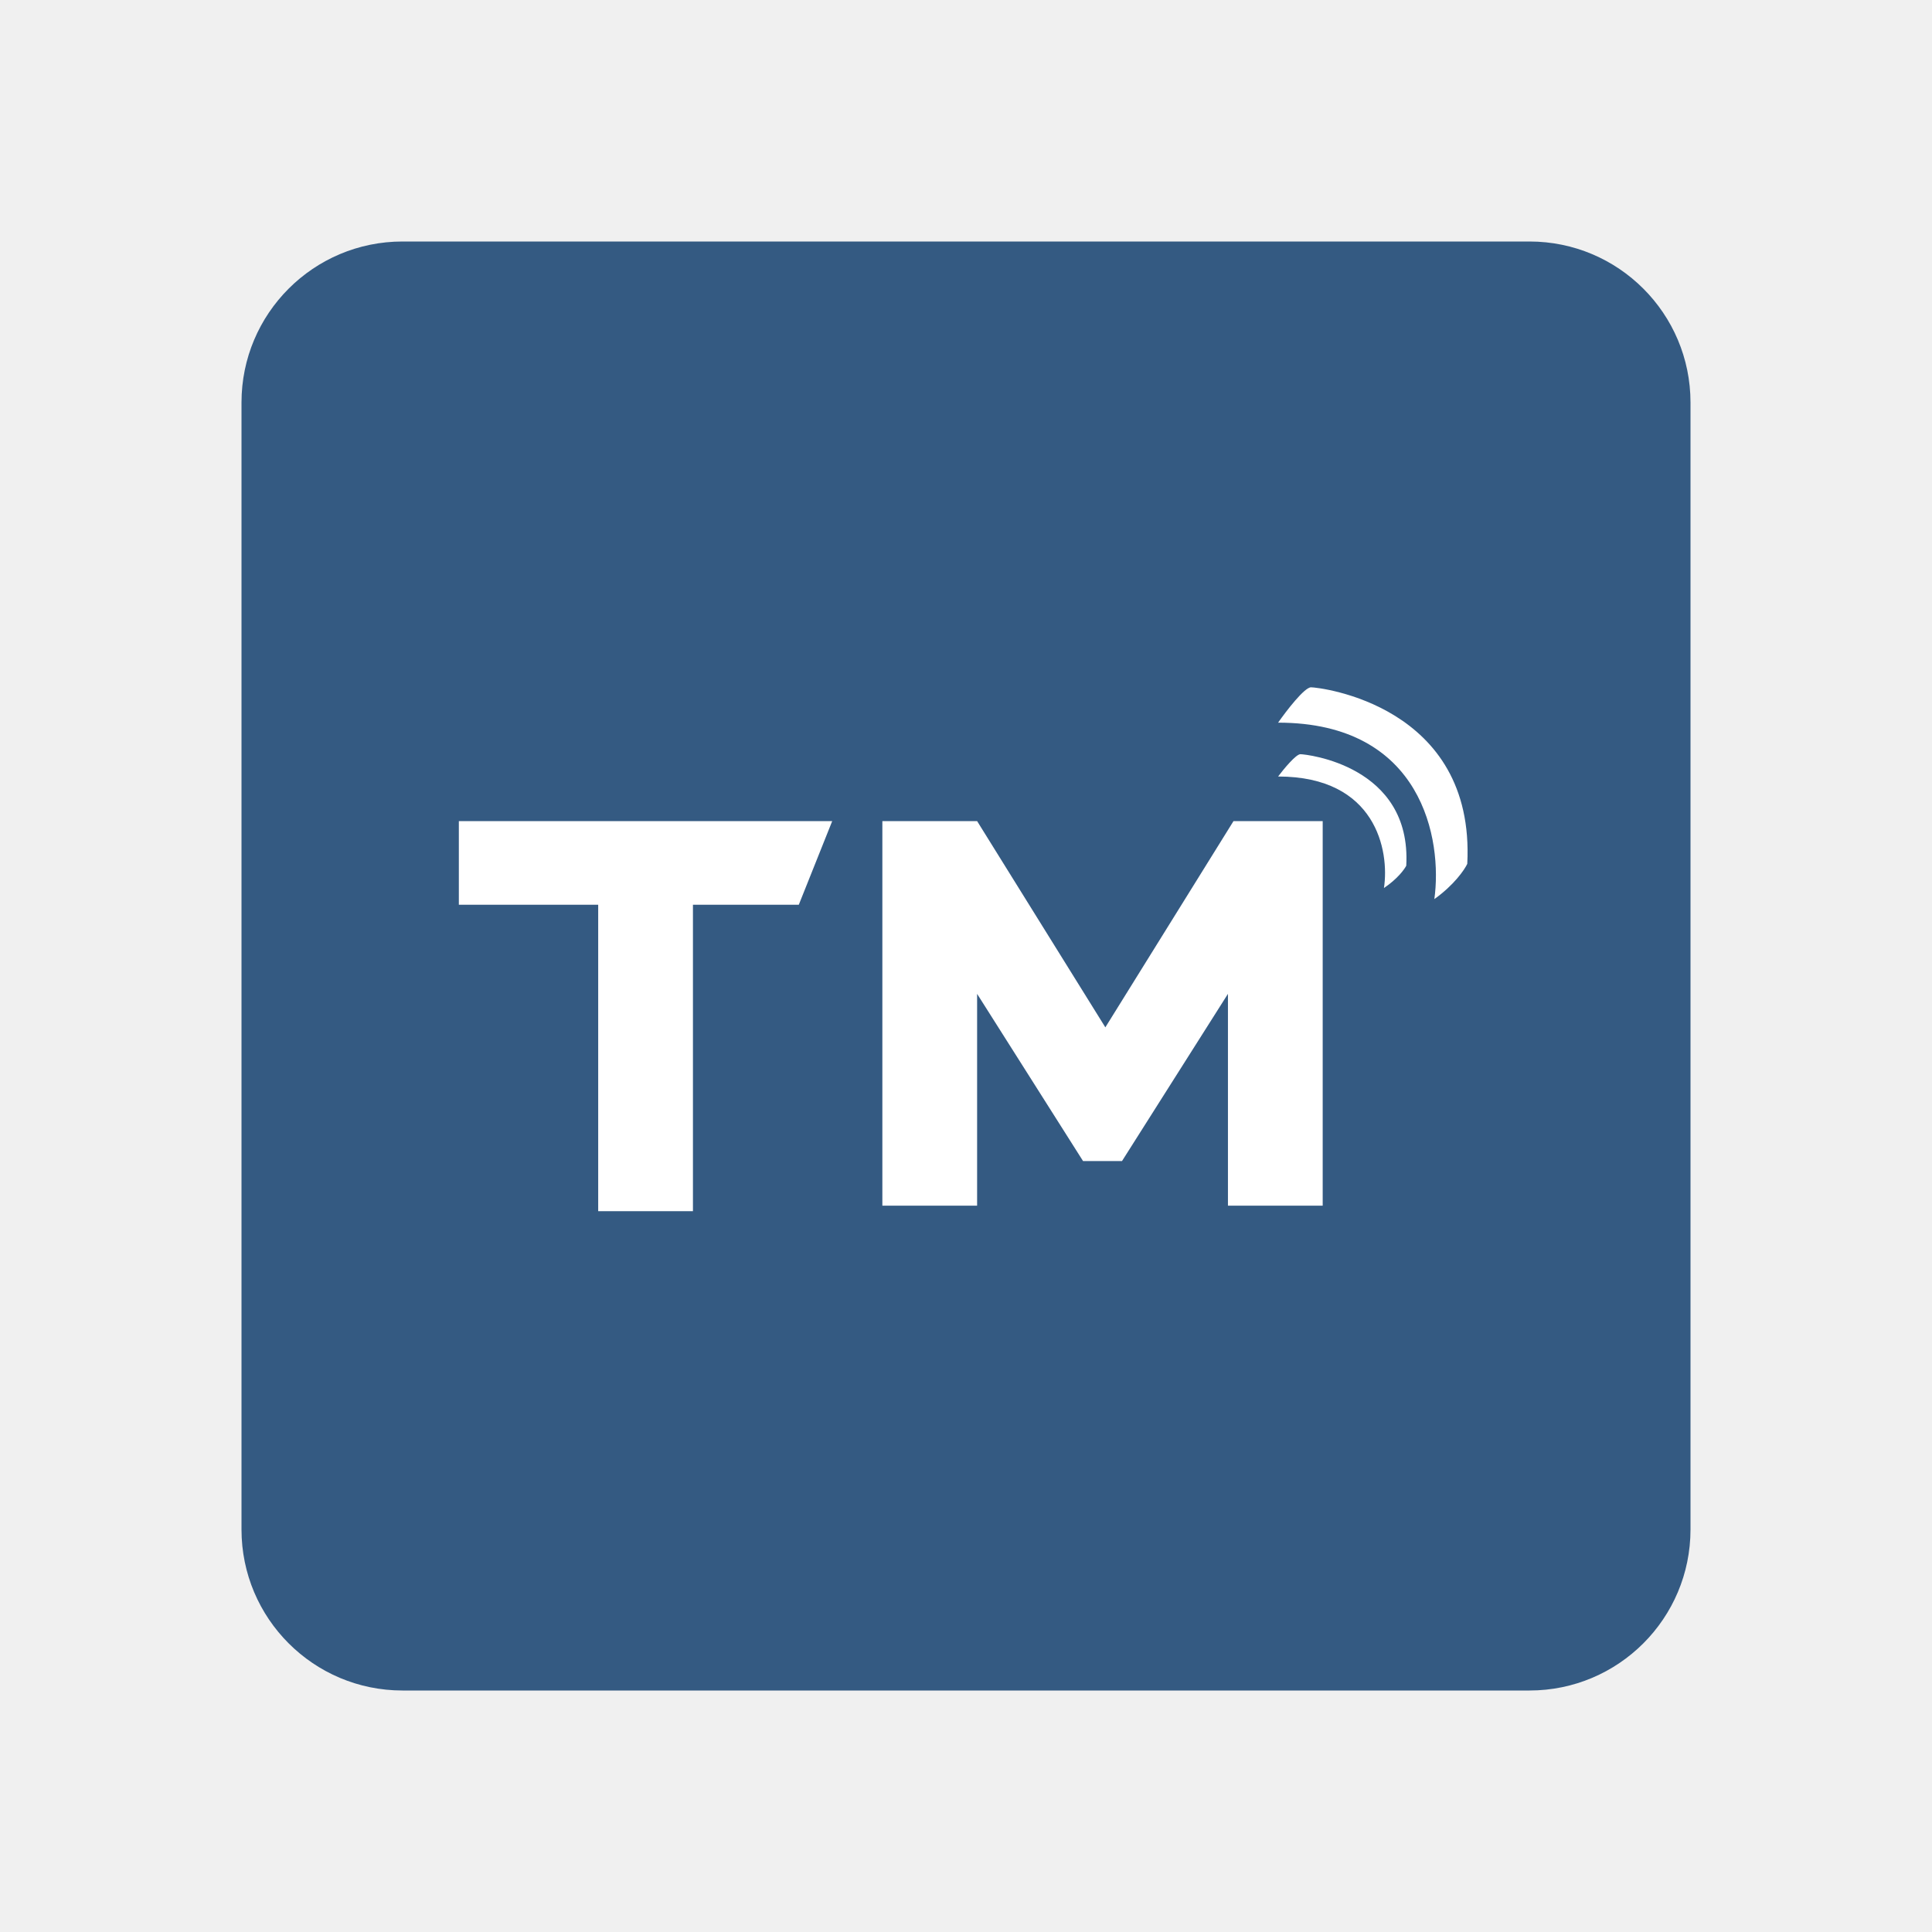
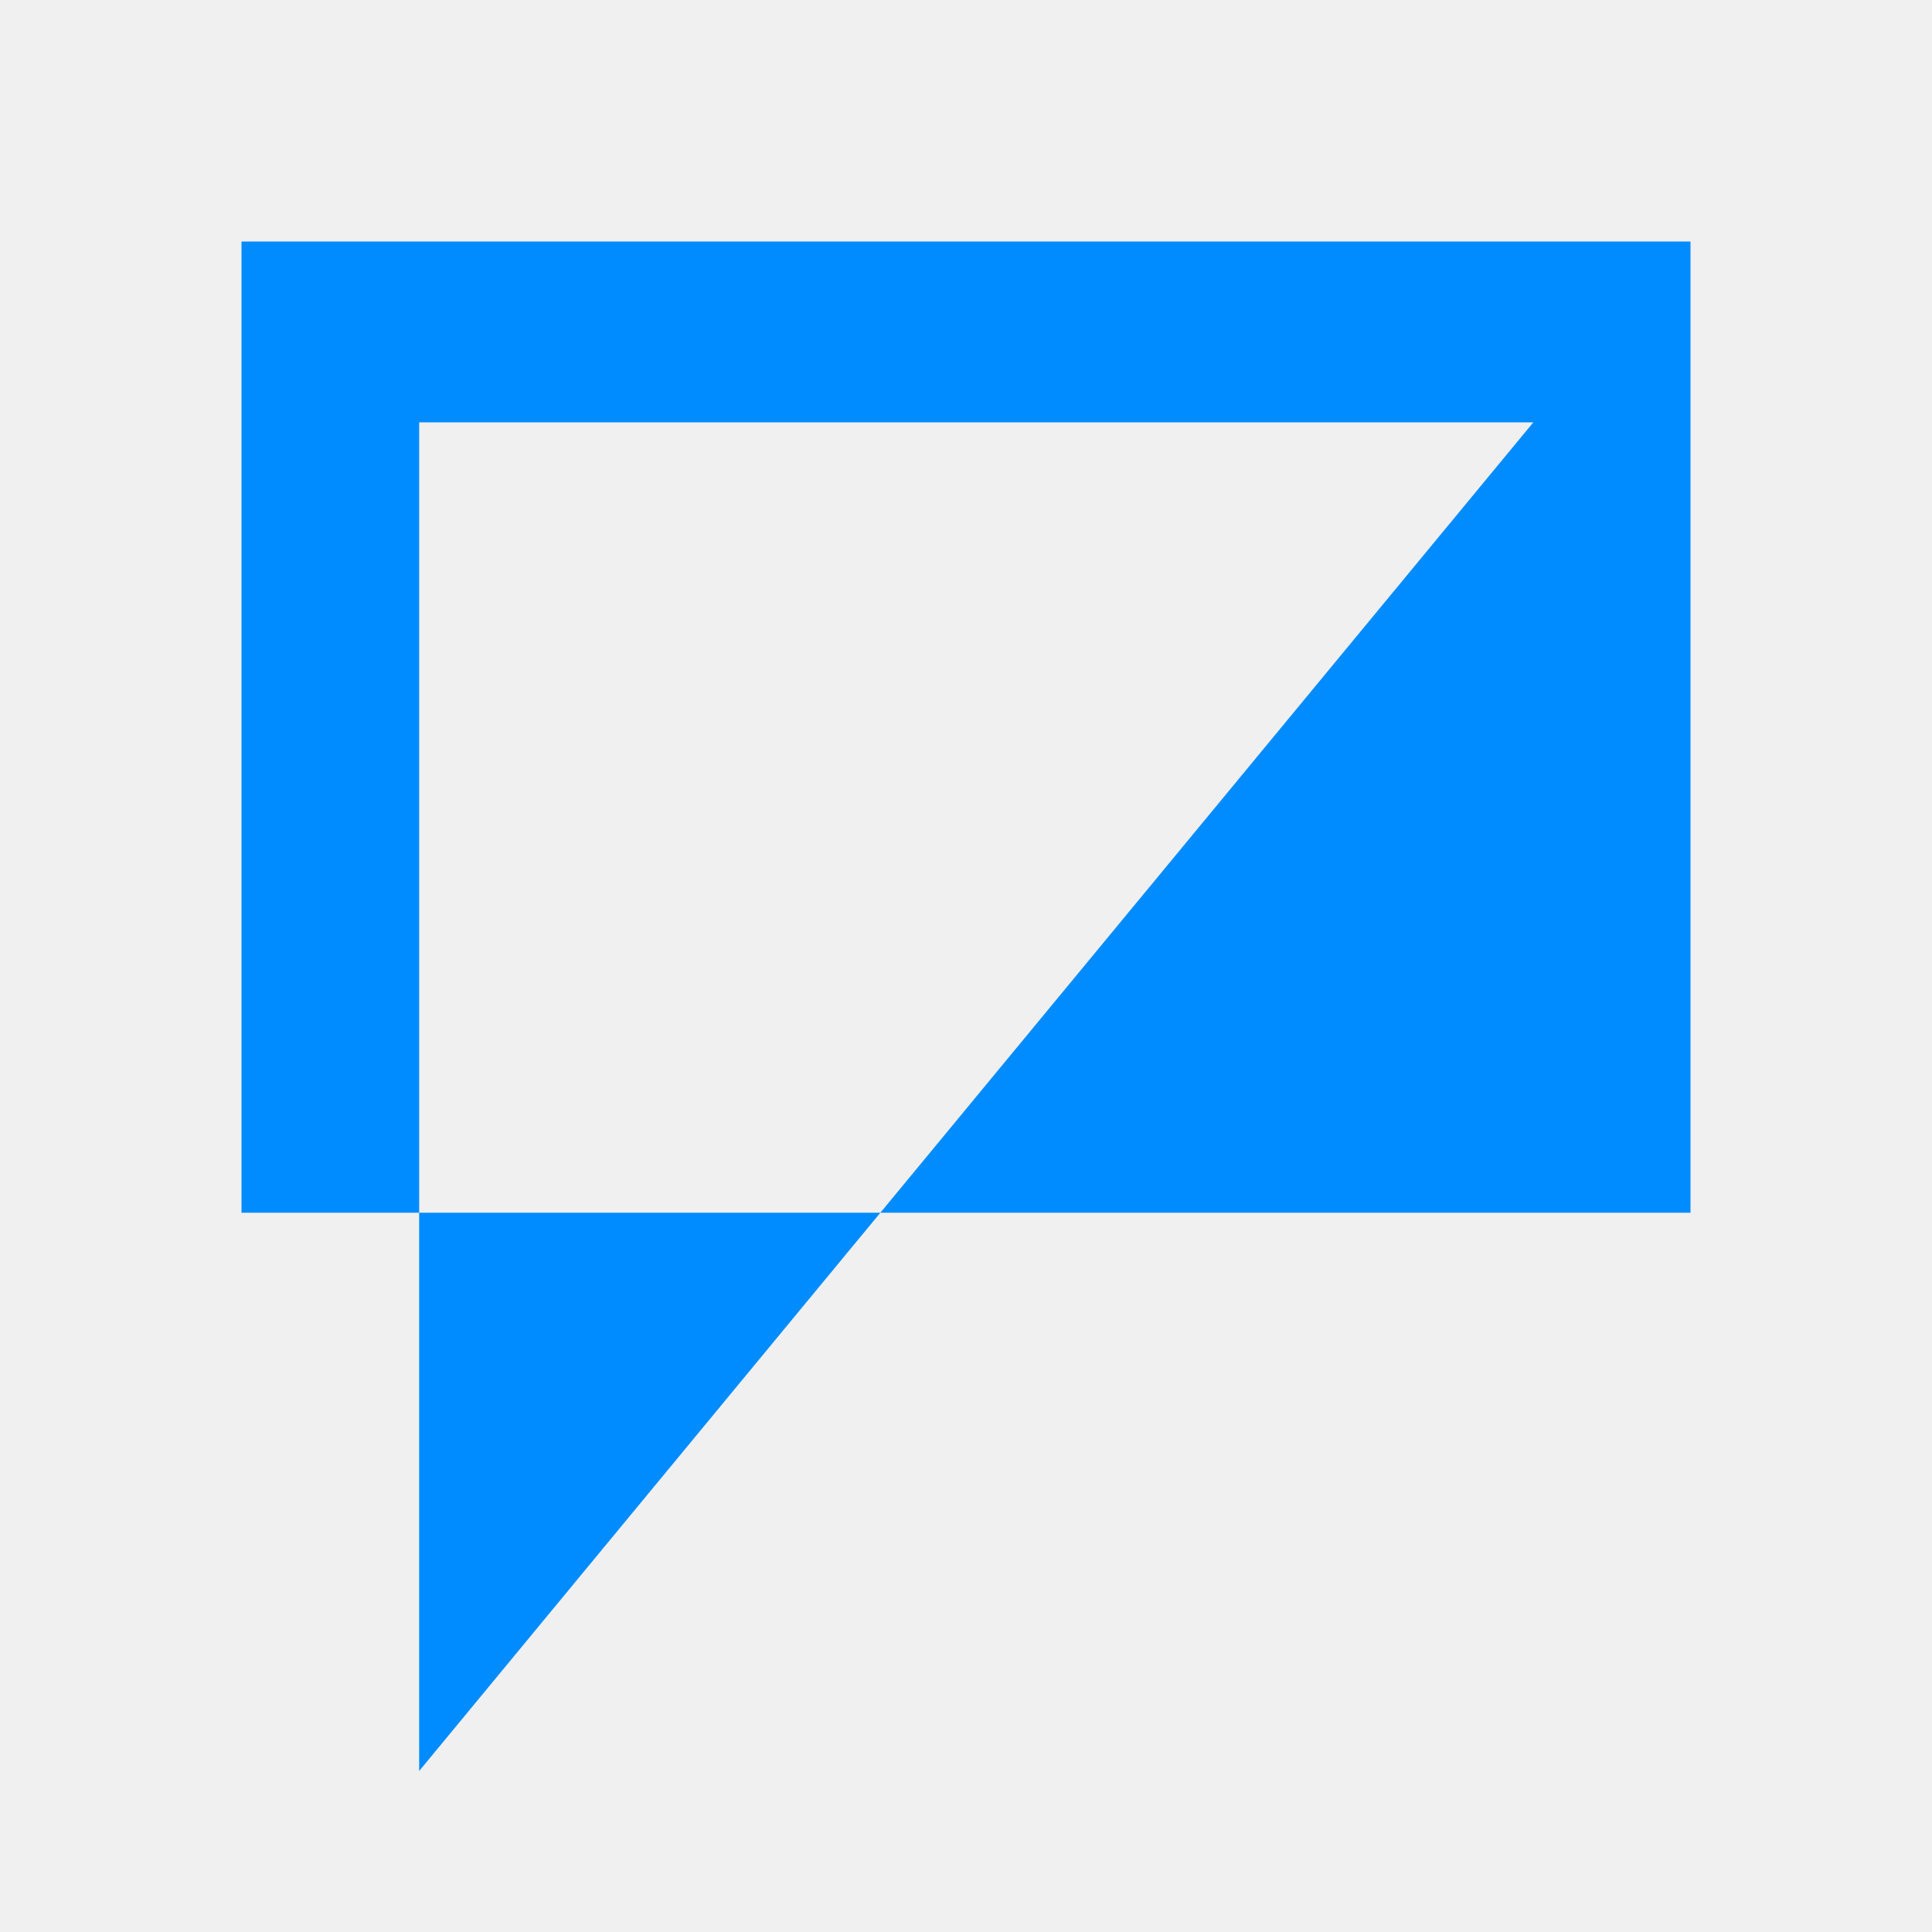
<svg xmlns="http://www.w3.org/2000/svg" width="24" height="24" viewBox="0 0 24 24" fill="none">
-   <rect x="3" y="3" width="18" height="18" rx="2" fill="#345A82" />
-   <path d="M5.7 11.239V10.2H10.338L9.923 11.239H8.608V15.046H7.431V11.239H5.7Z" fill="white" />
-   <path d="M16.154 9.369C16.099 9.369 15.946 9.554 15.877 9.646C17.095 9.646 17.262 10.569 17.192 11.031C17.358 10.92 17.446 10.8 17.469 10.754C17.538 9.508 16.223 9.369 16.154 9.369Z" fill="white" />
-   <path d="M16.286 8.538C16.204 8.538 15.979 8.831 15.877 8.977C17.675 8.977 17.92 10.438 17.818 11.169C18.063 10.994 18.193 10.804 18.227 10.731C18.329 8.758 16.388 8.538 16.286 8.538Z" fill="white" />
-   <path d="M10.961 14.977V10.2H12.138L13.731 12.762L15.323 10.2H16.431V14.977H15.254V12.346L13.938 14.423H13.454L12.138 12.346V14.977H10.961Z" fill="white" />
+   <path fill-rule="evenodd" clip-rule="evenodd" d="M21 3H3V15.065H5.207V22L10.936 15.065H21V3ZM10.936 15.065L19.047 5.247H5.207V15.065H10.936Z" fill="#008CFF" />
</svg>
